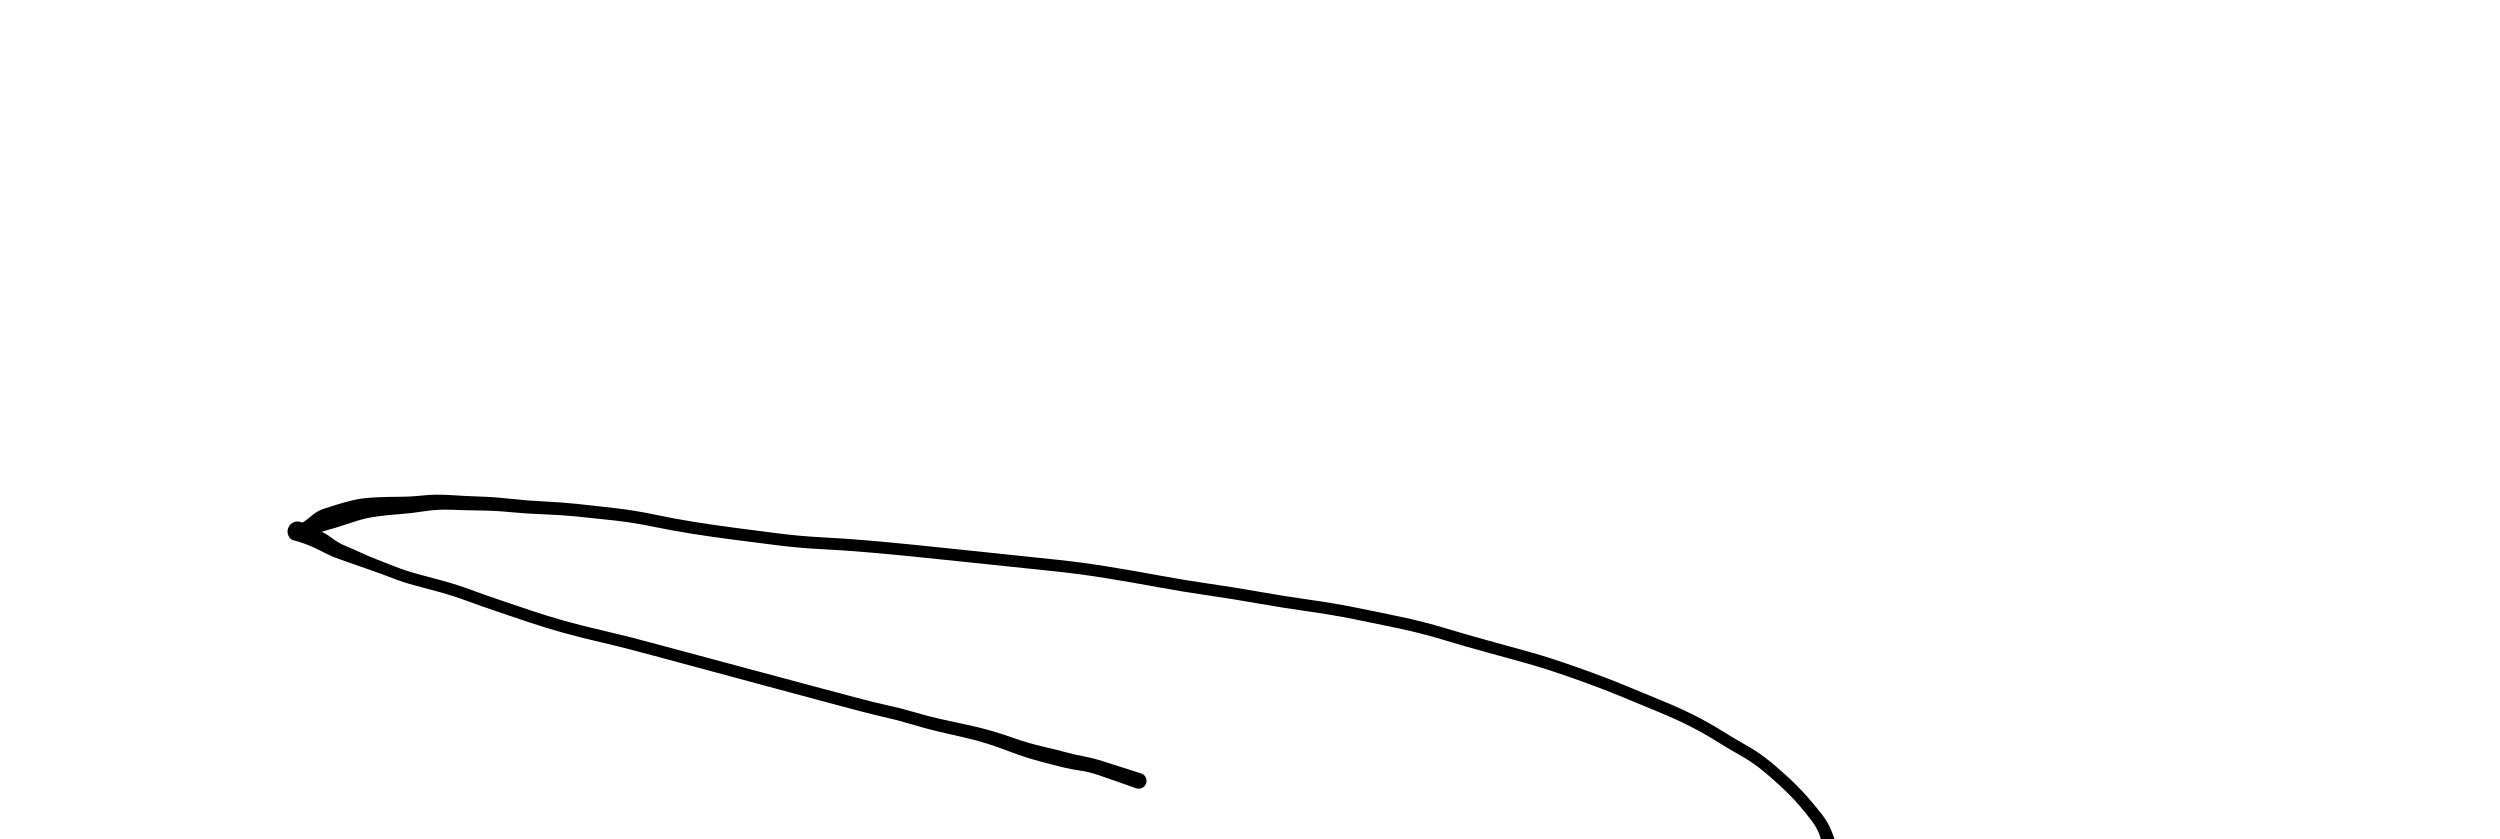
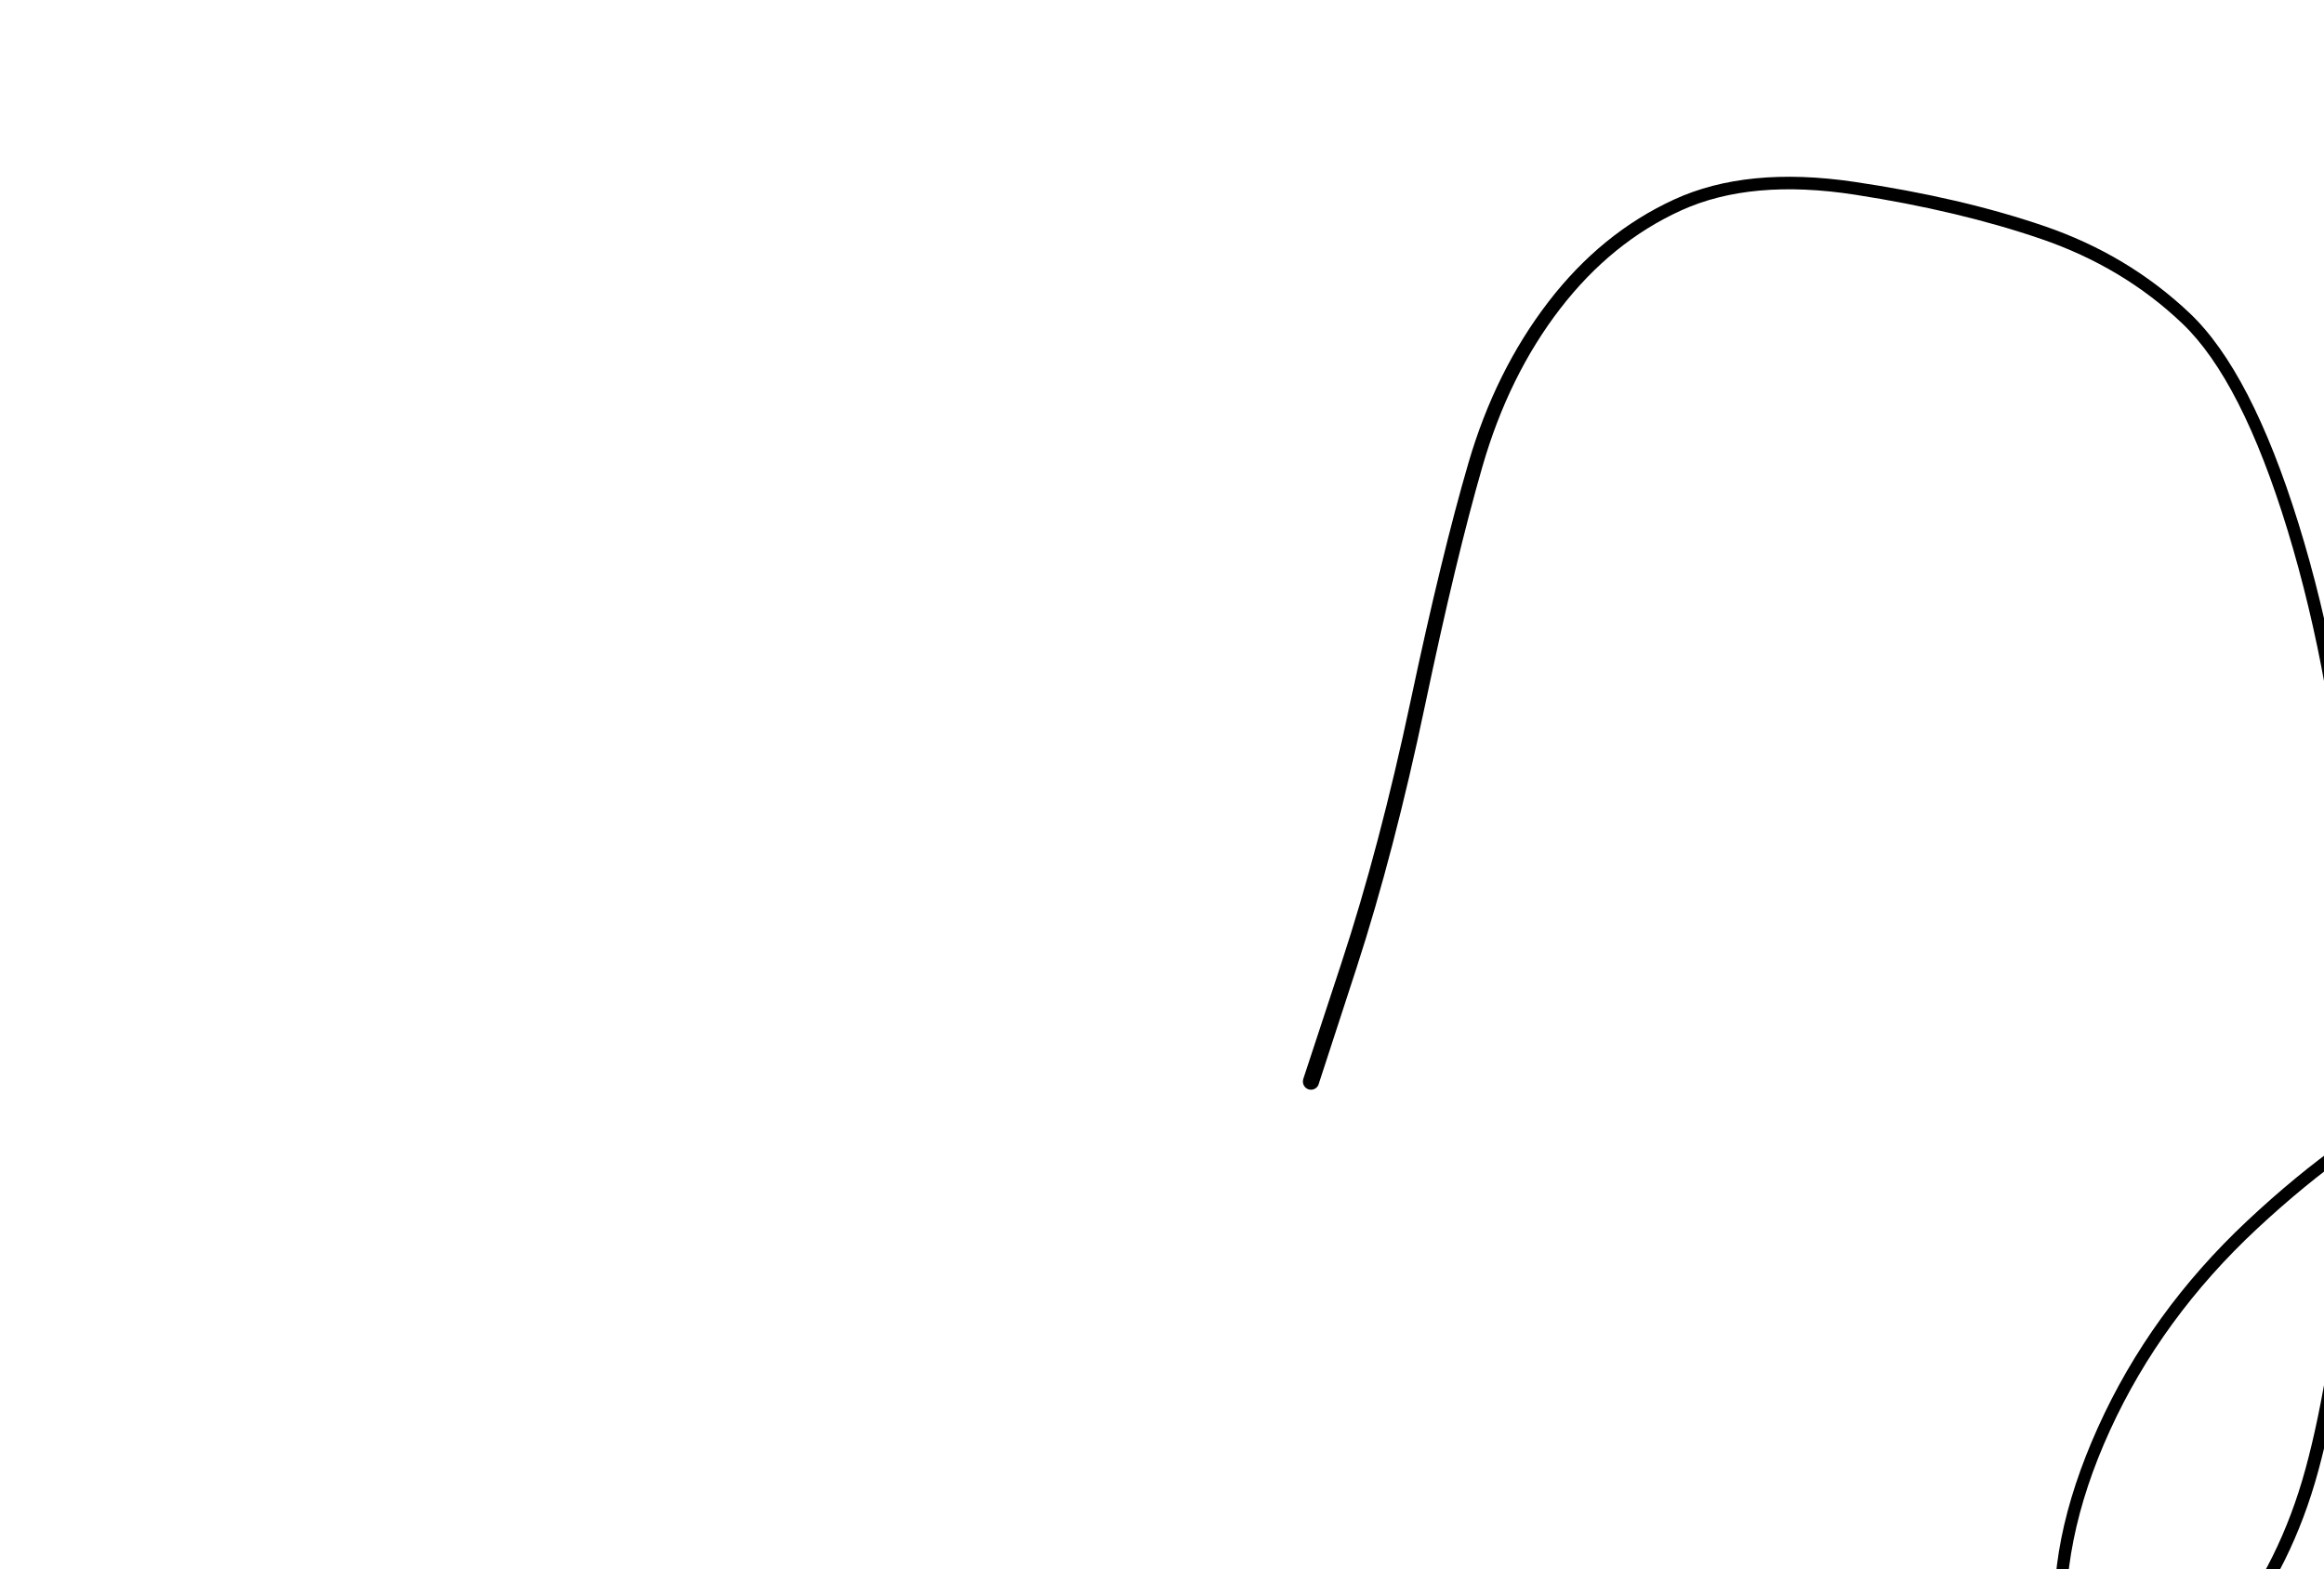
<svg xmlns="http://www.w3.org/2000/svg" id="drawingSvg" version="1.1" width="100%" height="100%">
  <g>
-     <path d="M 242.02 167.914 Q 242.02 167.914 239.164 166.9 236.308 165.885 234.134 165.146 231.959 164.406 230.186 164.158 228.413 163.909 226.576 163.476 224.74 163.044 221.453 162.159 218.167 161.274 215.42 160.218 212.674 159.163 210.305 158.407 207.936 157.65 205.054 157.01 202.172 156.369 199.636 155.762 197.099 155.155 194.072 154.245 191.046 153.335 187.906 152.641 184.766 151.948 175.396 149.402 166.025 146.856 155.99 144.179 145.954 141.502 139.448 139.723 132.943 137.943 128.288 136.874 123.633 135.804 119.698 134.699 115.764 133.595 112.475 132.48 109.186 131.364 105.887 130.256 102.588 129.147 99.57 128.03 96.553 126.914 93.731 126.138 90.91 125.363 88.418 124.709 85.927 124.055 83.518 123.114 81.109 122.174 79.155 121.515 77.201 120.857 75.672 120.289 74.144 119.72 72.573 119.199 71.003 118.678 69.86 118.11 68.717 117.542 67.435 116.899 66.152 116.255 64.781 115.775 63.41 115.294 62.818 115.164 62.225 115.033 62.024 114.868 61.823 114.703 61.668 114.495 61.512 114.287 61.411 114.048 61.309 113.808 61.268 113.551 61.227 113.295 61.249 113.036 61.271 112.777 61.354 112.53 61.437 112.284 61.576 112.065 61.716 111.846 61.904 111.666 62.092 111.486 62.317 111.357 62.543 111.228 62.792 111.156 63.042 111.084 63.302 111.075 63.562 111.065 63.816 111.118 64.071 111.17 64.305 111.282 64.54 111.395 66.044 110.117 67.547 108.839 68.764 108.439 69.98 108.04 71.47 107.563 72.96 107.087 74.944 106.598 76.928 106.109 79.535 105.963 82.142 105.817 84.821 105.815 87.501 105.813 90.141 105.529 92.78 105.246 95.995 105.457 99.209 105.669 102.405 105.775 105.601 105.882 108.944 106.262 112.287 106.642 115.873 106.806 119.46 106.971 123.279 107.37 127.098 107.77 131.268 108.263 135.439 108.756 139.501 109.617 143.564 110.478 147.789 111.155 152.015 111.833 156.68 112.441 161.346 113.05 165.89 113.63 170.435 114.211 175.195 114.454 179.954 114.697 184.894 115.124 189.834 115.551 194.808 116.052 199.782 116.554 204.771 117.087 209.76 117.62 215.071 118.165 220.381 118.711 225.517 119.263 230.653 119.815 236.063 120.693 241.472 121.571 246.965 122.584 252.457 123.596 257.636 124.341 262.816 125.086 268.242 126.046 273.668 127.007 278.818 127.729 283.969 128.452 288.758 129.406 293.547 130.359 298.45 131.403 303.354 132.446 308.04 133.86 312.727 135.274 317.237 136.504 321.746 137.733 325.91 138.898 330.073 140.062 336.034 142.167 341.994 144.271 346.459 146.131 350.924 147.99 354.402 149.413 357.88 150.835 361.003 152.42 364.126 154.005 366.76 155.656 369.395 157.306 371.745 158.619 374.095 159.932 376.141 161.505 378.187 163.077 380.662 165.357 383.137 167.637 384.857 169.597 386.576 171.557 387.985 173.351 389.393 175.145 390.121 177.016 390.85 178.887 391.462 180.557 392.075 182.227 392.674 183.888 393.274 185.55 393.848 187.577 394.423 189.604 394.711 191.518 395 193.432 395.107 195.545 395.214 197.658 395.279 199.509 395.345 201.359 395.027 203.558 394.708 205.756 394.231 207.953 393.754 210.15 393.216 212.359 392.679 214.568 391.777 216.608 390.874 218.649 390.212 220.647 389.549 222.646 388.189 224.932 386.829 227.219 385.648 229.119 384.467 231.019 382.957 233.108 381.447 235.196 379.814 237.082 378.181 238.967 376.152 240.757 374.124 242.547 372.345 244.223 370.566 245.898 368.483 247.6 366.4 249.302 363.832 250.715 361.264 252.127 358.924 253.341 356.584 254.555 353.961 255.723 351.338 256.89 348.565 257.725 345.792 258.56 343.079 259.53 340.366 260.501 337.217 261.256 334.067 262.011 330.755 262.337 327.443 262.663 324.442 262.798 321.441 262.932 318.567 262.989 315.692 263.045 312.552 263.069 309.413 263.092 306.101 262.78 302.79 262.467 299.844 262.338 296.898 262.208 293.982 261.828 291.066 261.448 288.228 260.965 285.391 260.483 282.587 259.958 279.784 259.433 276.996 258.89 274.207 258.348 271.728 257.794 269.249 257.241 266.842 256.346 264.435 255.451 262.201 254.789 259.968 254.127 257.937 253.193 255.907 252.259 253.176 250.888 250.445 249.516 248.624 248.661 246.802 247.806 245.357 247.156 243.911 246.506 242.752 245.47 241.593 244.435 240.333 242.921 239.073 241.406 238.274 239.735 237.475 238.064 237.632 235.897 237.79 233.729 238.247 231.557 238.705 229.385 239.185 227.977 239.664 226.568 240.213 225.238 240.762 223.908 241.754 222.514 242.746 221.121 243.333 219.86 243.921 218.599 244.971 217.158 246.021 215.717 247.062 214.272 248.104 212.826 249.634 211.174 251.164 209.522 253.257 208.11 255.35 206.697 257.135 205.519 258.919 204.341 261.412 203.201 263.904 202.06 266.202 200.988 268.5 199.916 271.189 199.113 273.879 198.311 276.543 197.373 279.207 196.436 281.943 195.407 284.679 194.378 287.843 193.601 291.008 192.824 294.267 192.183 297.526 191.542 301.156 190.953 304.787 190.363 308.565 189.796 312.343 189.23 315.858 188.672 319.372 188.115 323.11 187.559 326.848 187.003 331 186.447 335.151 185.891 339.194 185.652 343.237 185.412 347.466 184.996 351.696 184.579 356.095 184.399 360.495 184.218 364.92 184.143 369.345 184.067 373.781 184.035 378.217 184.004 382.658 183.99 387.098 183.977 391.222 183.971 395.345 183.966 399.973 183.963 404.6 183.961 408.803 183.96 413.006 183.959 417.078 184.28 421.149 184.601 424.75 184.735 428.35 184.87 432.113 184.927 435.877 184.984 439.45 185.331 443.023 185.678 446.402 185.822 449.782 185.966 453.193 186.35 456.604 186.735 459.66 187.221 462.716 187.706 465.547 187.905 468.377 188.103 470.937 188.516 473.496 188.929 475.869 189.413 478.242 189.897 480.244 190.386 482.246 190.875 484.352 191.394 486.459 191.914 488.35 192.431 490.241 192.949 491.747 193.466 493.254 193.984 494.559 194.502 495.864 195.02 497.075 195.539 498.286 196.058 500.029 197.227 501.772 198.397 502.585 199.446 503.398 200.496 504.51 201.658 505.622 202.819 506.544 204.962 507.466 207.104 507.829 209.219 508.192 211.334 508.533 213.218 508.873 215.101 509.068 216.404 509.263 217.706 509.375 220.052 509.487 222.399 509.514 224.631 509.54 226.862 509.998 228.946 510.455 231.031 510.814 233.028 511.173 235.025 511.591 236.842 512.01 238.658 512.471 240.334 512.932 242.01 513.188 243.523 513.443 245.036 514.286 247.13 515.129 249.225 516.192 251.416 517.256 253.606 518.839 256.37 520.423 259.134 521.276 260.578 522.13 262.021 523.621 263.759 525.111 265.497 525.936 266.697 526.761 267.897 528.189 269.472 529.618 271.048 531.068 272.204 532.519 273.361 533.68 273.857 534.841 274.352 536.866 275.508 538.89 276.663 540.359 277.326 541.828 277.988 544.169 278.44 546.51 278.892 548.378 279.035 550.246 279.179 551.738 278.754 553.231 278.329 555.386 278.235 557.541 278.141 559.617 277.44 561.693 276.738 562.904 276.281 564.115 275.824 565.863 274.792 567.61 273.76 570.245 272.615 572.88 271.469 574.069 270.945 575.257 270.421 576.397 269.88 577.537 269.34 579.622 268.32 581.708 267.301 583.147 266.256 584.587 265.211 586.357 264.323 588.127 263.434 589.297 262.544 590.466 261.653 590.766 261.499 591.066 261.344 591.399 261.293 591.732 261.243 592.064 261.301 592.396 261.359 592.692 261.521 592.988 261.682 593.217 261.929 593.447 262.177 593.585 262.484 593.723 262.792 593.755 263.127 593.788 263.463 593.712 263.791 593.635 264.12 593.458 264.406 593.281 264.693 593.022 264.909 592.762 265.124 592.448 265.245 592.133 265.366 591.796 265.381 591.46 265.395 591.136 265.301 590.812 265.207 590.535 265.015 590.258 264.823 590.057 264.552 589.857 264.281 589.753 263.96 589.649 263.64 589.652 263.303 589.656 262.966 589.768 262.647 589.879 262.329 590.086 262.063 590.293 261.797 590.574 261.611 590.856 261.425 591.181 261.339 591.507 261.252 591.844 261.274 592.18 261.297 592.492 261.425 592.803 261.553 593.058 261.775 593.312 261.996 593.483 262.287 593.653 262.577 593.722 262.908 593.79 263.238 593.75 263.572 593.71 263.907 593.565 264.211 593.42 264.516 593.185 264.758 592.95 265 592.951 264.999 592.951 264.999 591.476 266.072 590.001 267.146 588.556 267.87 587.11 268.595 585.493 269.843 583.876 271.091 581.777 272.461 579.677 273.83 578.486 274.4 577.294 274.97 576.004 275.556 574.713 276.142 573.43 276.668 572.147 277.193 570.145 278.248 568.143 279.302 567.059 279.93 565.976 280.558 564.547 281.131 563.118 281.703 561.691 282.159 560.263 282.615 557.995 283.061 555.726 283.506 554.301 283.612 552.877 283.719 550.458 283.973 548.04 284.227 546.373 284.023 544.707 283.818 543.264 283.421 541.822 283.025 540.493 282.66 539.164 282.295 537.849 281.639 536.533 280.983 534.725 279.878 532.918 278.773 531.365 278.094 529.813 277.415 527.981 275.849 526.149 274.282 525.192 273.244 524.234 272.206 522.97 270.382 521.706 268.558 520.008 266.432 518.309 264.306 517.51 262.983 516.712 261.66 515.358 259.817 514.004 257.974 513.455 256.849 512.905 255.723 512.359 254.585 511.813 253.447 511.274 252.276 510.734 251.106 510.214 249.861 509.694 248.615 509.057 245.995 508.421 243.375 507.847 241.647 507.273 239.918 506.76 238.235 506.247 236.551 505.85 235.135 505.452 233.72 505.313 231.774 505.173 229.828 504.805 227.265 504.438 224.703 504.418 222.539 504.397 220.375 504.266 218.456 504.135 216.538 503.744 214.121 503.354 211.705 503.207 210.172 503.06 208.64 502.097 206.556 501.135 204.472 500.138 202.98 499.141 201.489 497.919 200.436 496.698 199.384 495.572 198.793 494.447 198.201 493.262 197.61 492.076 197.019 490.729 196.429 489.381 195.84 487.564 195.256 485.746 194.672 483.636 194.104 481.526 193.535 479.621 192.967 477.716 192.398 475.406 191.898 473.095 191.397 470.647 190.997 468.199 190.597 465.262 190.386 462.324 190.175 459.323 189.698 456.322 189.22 452.998 188.842 449.675 188.463 446.227 188.315 442.78 188.166 439.309 187.825 435.838 187.484 432.047 187.426 428.256 187.369 424.604 187.232 420.952 187.094 416.979 186.778 413.006 186.461 408.804 186.462 404.602 186.463 399.975 186.466 395.349 186.468 391.228 186.474 387.106 186.48 382.671 186.494 378.235 186.508 373.811 186.541 369.388 186.574 364.993 186.65 360.597 186.726 356.27 186.903 351.943 187.08 347.664 187.503 343.386 187.926 339.436 188.16 335.487 188.394 331.355 188.952 327.224 189.51 323.499 190.07 319.774 190.631 316.251 191.199 312.728 191.767 308.968 192.343 305.208 192.92 301.624 193.519 298.041 194.117 294.848 194.768 291.654 195.418 288.658 196.177 285.661 196.935 282.918 198.015 280.176 199.095 277.467 200.114 274.758 201.133 272.321 201.927 269.883 202.721 267.634 203.903 265.386 205.084 263.192 206.24 260.999 207.396 259.276 208.614 257.553 209.832 255.903 211.051 254.252 212.27 252.986 213.803 251.72 215.336 250.694 216.876 249.667 218.415 248.856 219.488 248.046 220.562 246.533 223.147 245.02 225.733 244.525 226.886 244.03 228.038 243.555 229.464 243.08 230.889 242.554 232.948 242.027 235.008 241.76 236.642 241.492 238.275 242.084 239.431 242.676 240.586 244.01 242.172 245.344 243.758 246.707 244.508 248.069 245.257 249.849 246.192 251.629 247.127 254.364 248.465 257.099 249.803 258.911 250.734 260.723 251.664 263.02 252.382 265.317 253.101 267.557 253.951 269.798 254.801 272.241 255.347 274.685 255.893 277.465 256.434 280.245 256.974 283.028 257.496 285.81 258.017 288.601 258.492 291.391 258.967 294.2 259.338 297.009 259.708 300.018 259.841 303.027 259.975 306.211 260.281 309.395 260.587 312.519 260.562 315.642 260.538 318.485 260.481 321.329 260.424 324.265 260.292 327.201 260.16 330.342 259.86 333.484 259.559 336.499 258.84 339.514 258.12 342.288 257.124 345.061 256.128 347.68 255.342 350.298 254.557 352.845 253.415 355.393 252.273 357.702 251.059 360.011 249.845 362.368 248.552 364.726 247.259 366.717 245.601 368.708 243.943 370.502 242.222 372.295 240.501 374.163 238.81 376.03 237.119 377.55 235.324 379.071 233.528 380.472 231.466 381.873 229.403 383.031 227.549 384.189 225.694 385.326 223.656 386.463 221.618 387.167 219.455 387.87 217.291 388.679 215.552 389.487 213.813 389.969 211.638 390.451 209.463 390.869 207.358 391.286 205.254 391.571 203.343 391.855 201.433 391.835 199.629 391.815 197.825 391.721 195.85 391.627 193.874 391.442 192.18 391.257 190.486 390.718 188.534 390.178 186.582 389.66 184.895 389.142 183.207 388.628 181.506 388.114 179.804 387.695 178.253 387.275 176.702 385.984 174.954 384.692 173.206 383.065 171.341 381.438 169.477 379.046 167.268 376.653 165.059 374.762 163.585 372.872 162.112 370.469 160.768 368.066 159.424 365.529 157.829 362.993 156.233 359.963 154.691 356.932 153.149 353.448 151.724 349.963 150.298 345.562 148.463 341.161 146.628 335.28 144.549 329.4 142.47 325.244 141.308 321.088 140.145 316.546 138.906 312.004 137.667 307.418 136.279 302.833 134.891 297.945 133.851 293.058 132.812 288.339 131.87 283.621 130.929 278.426 130.199 273.232 129.469 267.845 128.516 262.459 127.562 257.231 126.809 252.003 126.057 246.537 125.049 241.071 124.042 235.728 123.173 230.386 122.305 225.256 121.755 220.125 121.204 214.81 120.659 209.494 120.114 204.513 119.583 199.531 119.053 194.575 118.555 189.618 118.057 184.722 117.636 179.826 117.216 174.971 116.968 170.117 116.72 165.568 116.145 161.019 115.57 156.316 114.964 151.613 114.357 147.323 113.679 143.033 113 139.085 112.173 135.138 111.346 130.984 110.875 126.831 110.405 123.09 110.039 119.349 109.673 115.671 109.541 111.993 109.408 108.764 109.089 105.536 108.77 102.29 108.735 99.044 108.7 96.12 108.579 93.196 108.457 90.413 108.894 87.63 109.33 85.067 109.519 82.504 109.707 80.29 110.011 78.076 110.314 76.235 110.881 74.393 111.449 72.894 111.954 71.395 112.46 69.569 112.958 67.742 113.457 66.302 114.09 64.862 114.723 63.543 114.878 62.225 115.033 62.024 114.868 61.823 114.704 61.668 114.495 61.512 114.287 61.411 114.048 61.31 113.808 61.268 113.552 61.227 113.295 61.249 113.036 61.271 112.777 61.354 112.531 61.437 112.284 61.576 112.065 61.716 111.846 61.904 111.666 62.091 111.487 62.317 111.357 62.542 111.228 62.792 111.156 63.042 111.085 63.302 111.075 63.562 111.065 63.816 111.118 64.071 111.17 64.305 111.282 64.54 111.394 65.291 111.842 66.042 112.29 67.611 112.871 69.18 113.452 70.647 114.569 72.113 115.686 73.708 116.331 75.303 116.977 76.712 117.65 78.121 118.324 80.072 119.084 82.023 119.844 84.294 120.739 86.564 121.634 89.07 122.291 91.575 122.948 94.498 123.755 97.422 124.562 100.404 125.665 103.387 126.768 106.69 127.876 109.993 128.984 113.218 130.078 116.444 131.171 120.321 132.257 124.198 133.343 128.904 134.421 133.61 135.499 140.11 137.27 146.609 139.041 156.653 141.712 166.696 144.382 176.008 146.901 185.319 149.42 188.556 150.121 191.792 150.822 194.748 151.69 197.704 152.558 200.226 153.13 202.747 153.701 205.754 154.329 208.76 154.957 211.226 155.683 213.692 156.408 216.309 157.337 218.926 158.265 222.246 159.041 225.566 159.817 227.249 160.285 228.931 160.754 230.927 161.123 232.924 161.493 235.11 162.207 237.296 162.92 240.19 163.822 243.084 164.725 243.267 164.811 243.45 164.898 243.607 165.026 243.764 165.154 243.886 165.316 244.008 165.478 244.087 165.665 244.167 165.851 244.199 166.051 244.232 166.251 244.216 166.453 244.199 166.655 244.135 166.847 244.071 167.04 243.963 167.211 243.855 167.382 243.709 167.523 243.563 167.663 243.387 167.764 243.212 167.866 243.017 167.922 242.822 167.979 242.62 167.987 242.417 167.995 242.219 167.955 242.02 167.914 242.02 167.914" stroke-opacity="0" fill="black" />
+     <path d="M 251.795 208.509 Q 251.795 208.509 259.169 186.099 266.543 163.688 272.546 135.41 278.548 107.132 283.726 89.411 288.903 71.691 299.141 58.354 309.38 45.018 323.444 38.552 337.508 32.086 358.193 35.128 378.878 38.17 394.998 43.693 411.119 49.215 423.033 60.479 434.948 71.743 444.084 101.14 453.22 130.537 456.058 166.638 458.895 202.739 455.92 234.233 452.944 265.726 447.914 284.219 442.883 302.712 431.983 316.364 421.084 330.016 411.094 333.53 401.104 337.044 400.996 337.15 400.888 337.256 400.758 337.332 400.628 337.409 400.483 337.453 400.338 337.496 400.187 337.503 400.036 337.511 399.888 337.482 399.74 337.453 399.603 337.389 399.465 337.326 399.348 337.231 399.23 337.137 399.138 337.017 399.046 336.897 398.985 336.758 398.925 336.62 398.899 336.471 398.874 336.322 398.885 336.171 398.895 336.021 398.942 335.877 398.988 335.733 399.068 335.605 399.148 335.476 397.2 316.836 395.253 298.195 405.318 275.864 415.384 253.533 434.152 235.927 452.92 218.322 471.2 209.665 489.481 201.008 502.651 198.476 515.821 195.944 523.071 196.171 530.322 196.399 533.713 196.939 537.104 197.48 538.655 197.946 540.205 198.412 546.939 198.629 553.674 198.846 586.14 188.611 618.606 178.376 658.683 157.249 698.759 136.121 698.969 136.051 699.18 135.981 699.401 135.981 699.623 135.982 699.832 136.053 700.042 136.124 700.218 136.258 700.394 136.393 700.518 136.577 700.642 136.76 700.701 136.974 700.76 137.187 700.747 137.408 700.735 137.63 700.652 137.835 700.57 138.041 700.426 138.209 700.282 138.378 700.092 138.492 699.902 138.606 699.686 138.653 699.469 138.7 699.249 138.675 699.029 138.651 698.828 138.558 698.627 138.464 698.467 138.311 698.306 138.159 698.203 137.963 698.1 137.767 698.064 137.548 698.029 137.329 698.065 137.111 698.102 136.892 698.206 136.697 698.31 136.501 698.471 136.349 698.632 136.197 698.834 136.105 699.035 136.012 699.255 135.989 699.476 135.965 699.692 136.013 699.908 136.062 700.098 136.176 700.287 136.291 700.43 136.46 700.573 136.629 700.655 136.835 700.736 137.041 700.748 137.262 700.759 137.484 700.699 137.697 700.64 137.91 700.515 138.093 700.39 138.276 700.213 138.41 700.037 138.544 700.037 138.544 700.037 138.544 659.751 159.807 619.465 181.071 586.636 191.432 553.807 201.793 546.517 201.431 539.228 201.069 537.963 200.508 536.699 199.947 533.467 199.423 530.236 198.898 523.256 198.65 516.276 198.402 503.403 200.84 490.53 203.277 472.565 211.724 454.599 220.172 436.11 237.4 417.621 254.629 407.671 276.378 397.721 298.126 399.412 317.585 401.104 337.044 400.996 337.15 400.888 337.256 400.758 337.332 400.628 337.409 400.483 337.452 400.338 337.496 400.187 337.503 400.036 337.511 399.888 337.482 399.74 337.453 399.603 337.39 399.466 337.326 399.348 337.231 399.23 337.137 399.138 337.017 399.046 336.897 398.985 336.759 398.925 336.62 398.899 336.471 398.874 336.322 398.885 336.171 398.895 336.021 398.942 335.877 398.988 335.733 399.068 335.605 399.148 335.476 409.221 331.901 419.294 328.327 429.895 315.152 440.496 301.976 445.467 283.73 450.438 265.483 453.407 234.206 456.377 202.929 453.585 167.1 450.794 131.271 441.949 102.361 433.104 73.451 421.653 62.523 410.201 51.594 394.342 46.165 378.483 40.735 358.421 37.625 338.36 34.514 324.874 40.631 311.388 46.747 301.451 59.634 291.513 72.521 286.424 90.121 281.334 107.721 275.354 136.166 269.375 164.612 262.087 187.051 254.799 209.491 254.718 209.664 254.638 209.836 254.518 209.984 254.399 210.133 254.247 210.248 254.095 210.364 253.921 210.439 253.746 210.515 253.558 210.547 253.37 210.578 253.18 210.564 252.99 210.55 252.809 210.491 252.628 210.432 252.467 210.331 252.305 210.23 252.172 210.094 252.04 209.957 251.943 209.793 251.847 209.628 251.793 209.446 251.739 209.263 251.73 209.073 251.721 208.883 251.758 208.696 251.795 208.509 251.795 208.509" stroke-opacity="0" fill="black" />
  </g>
</svg>
